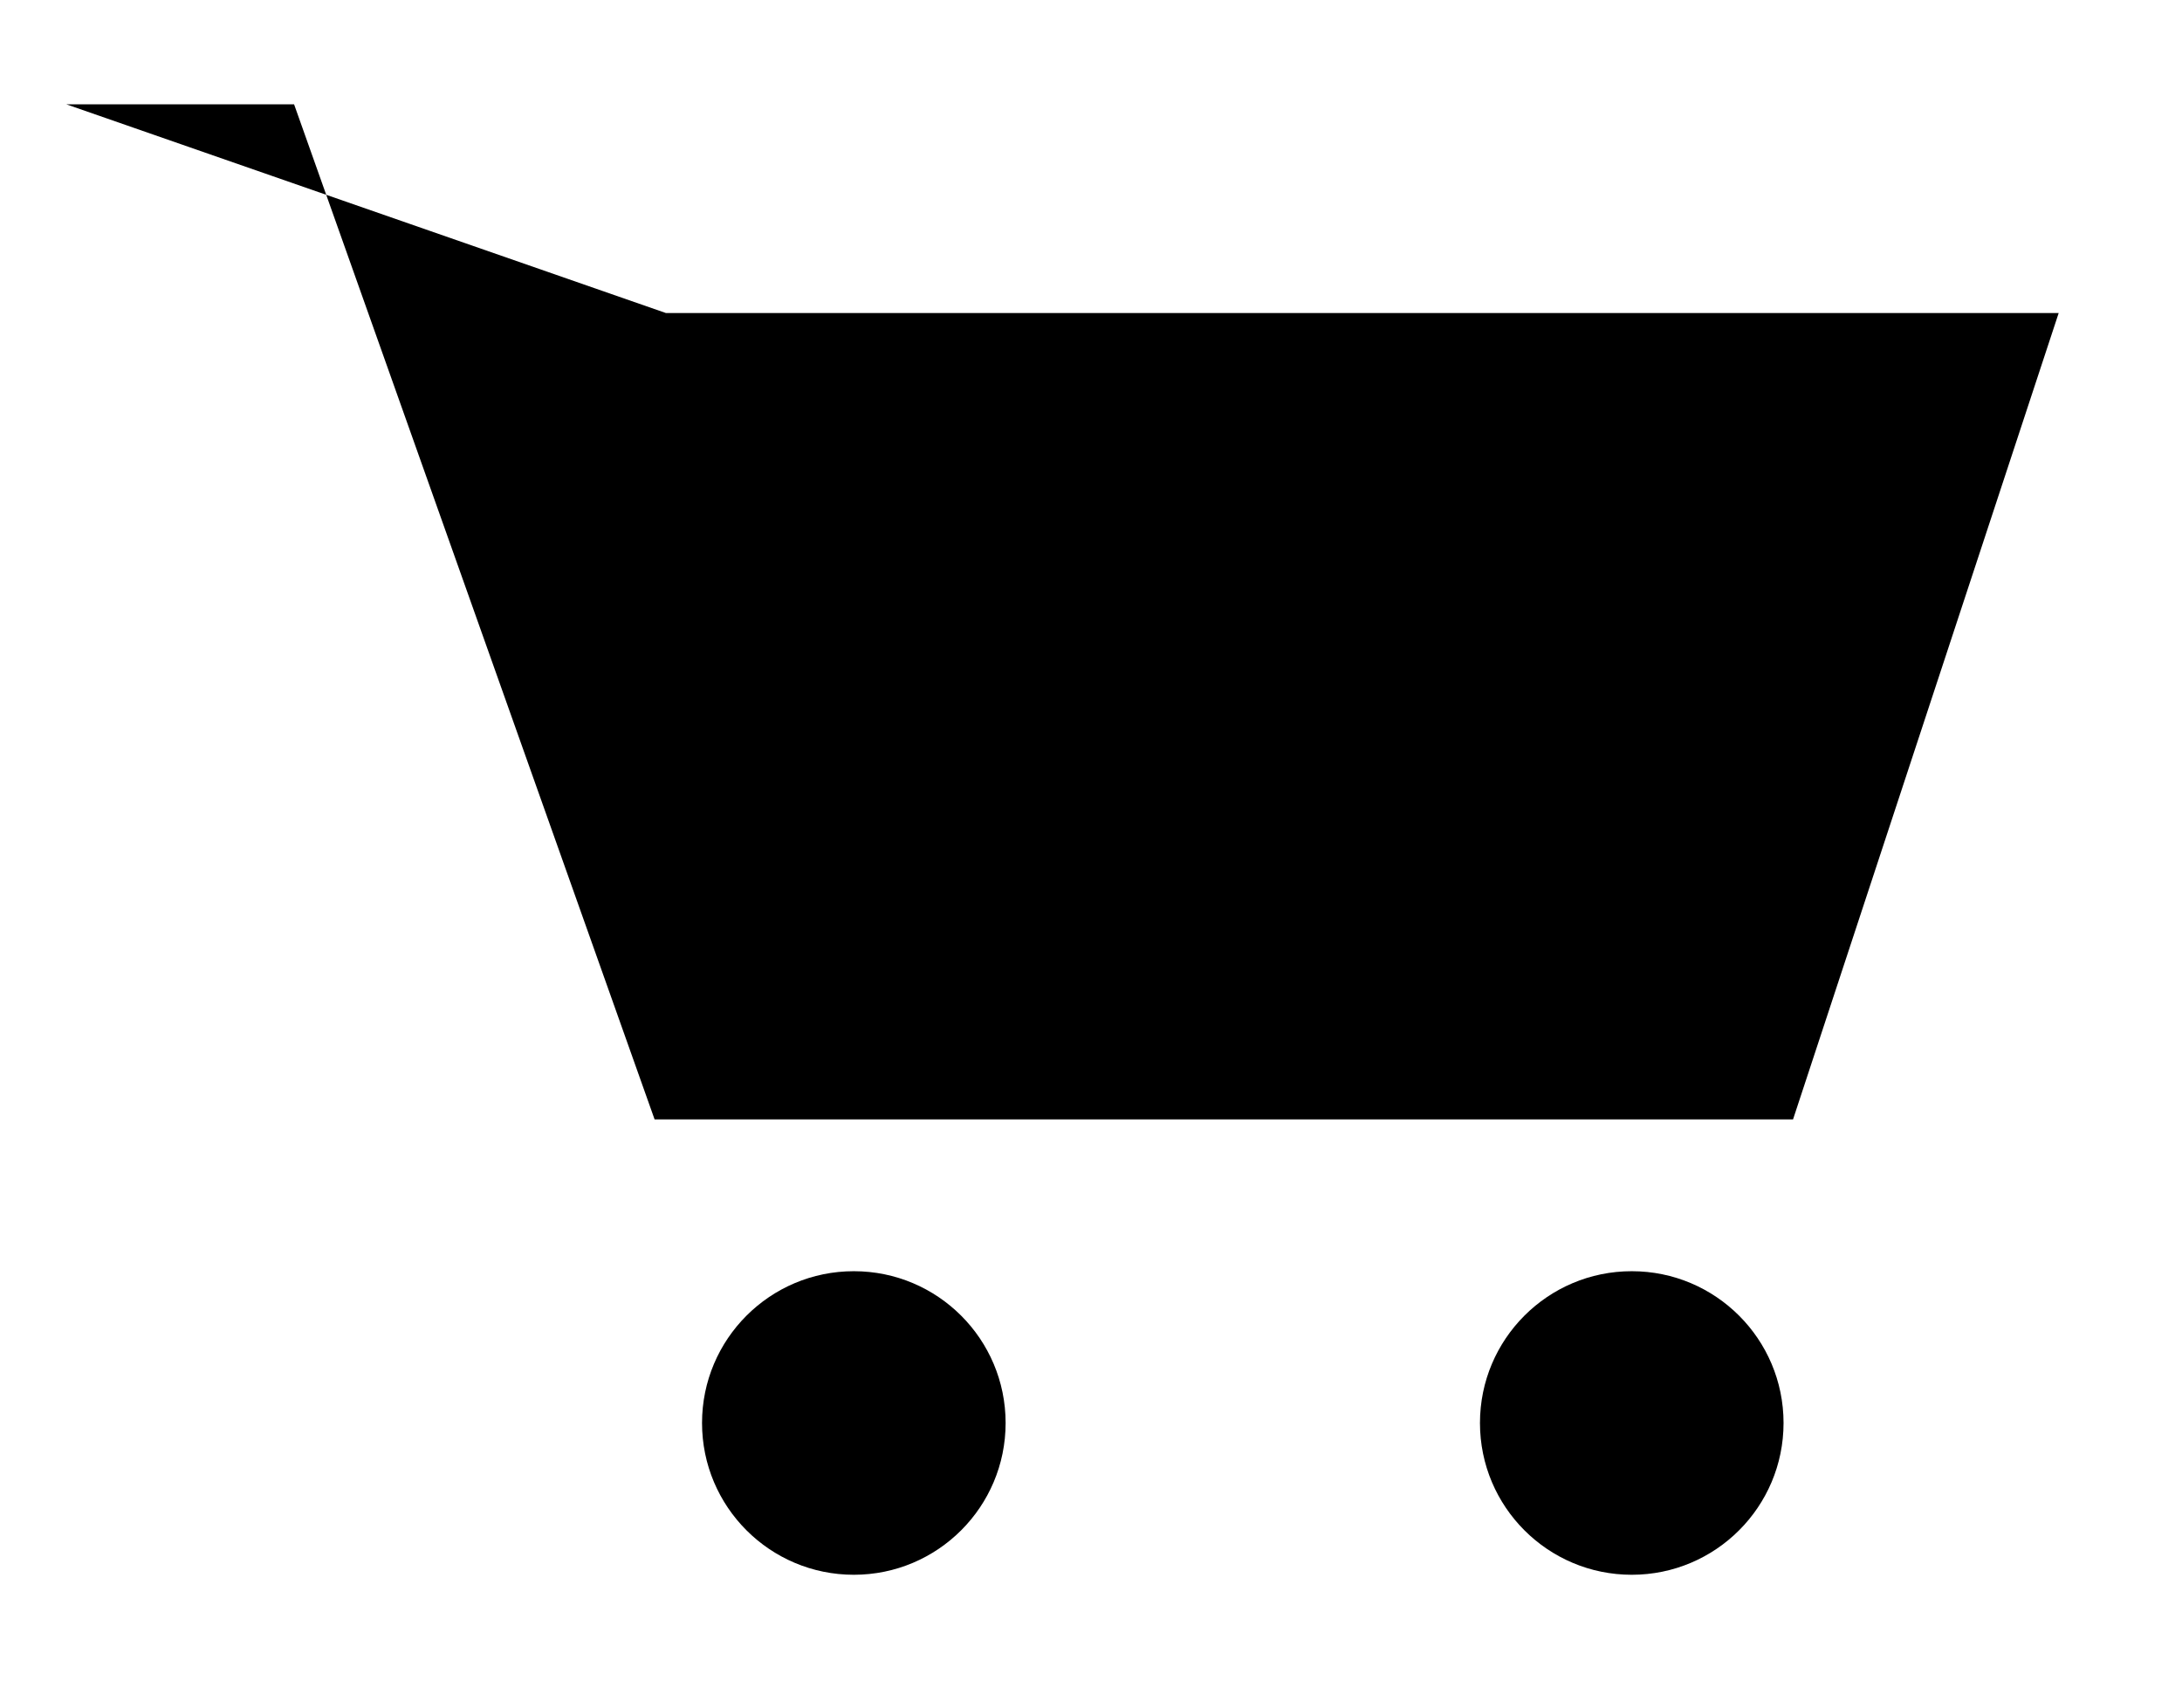
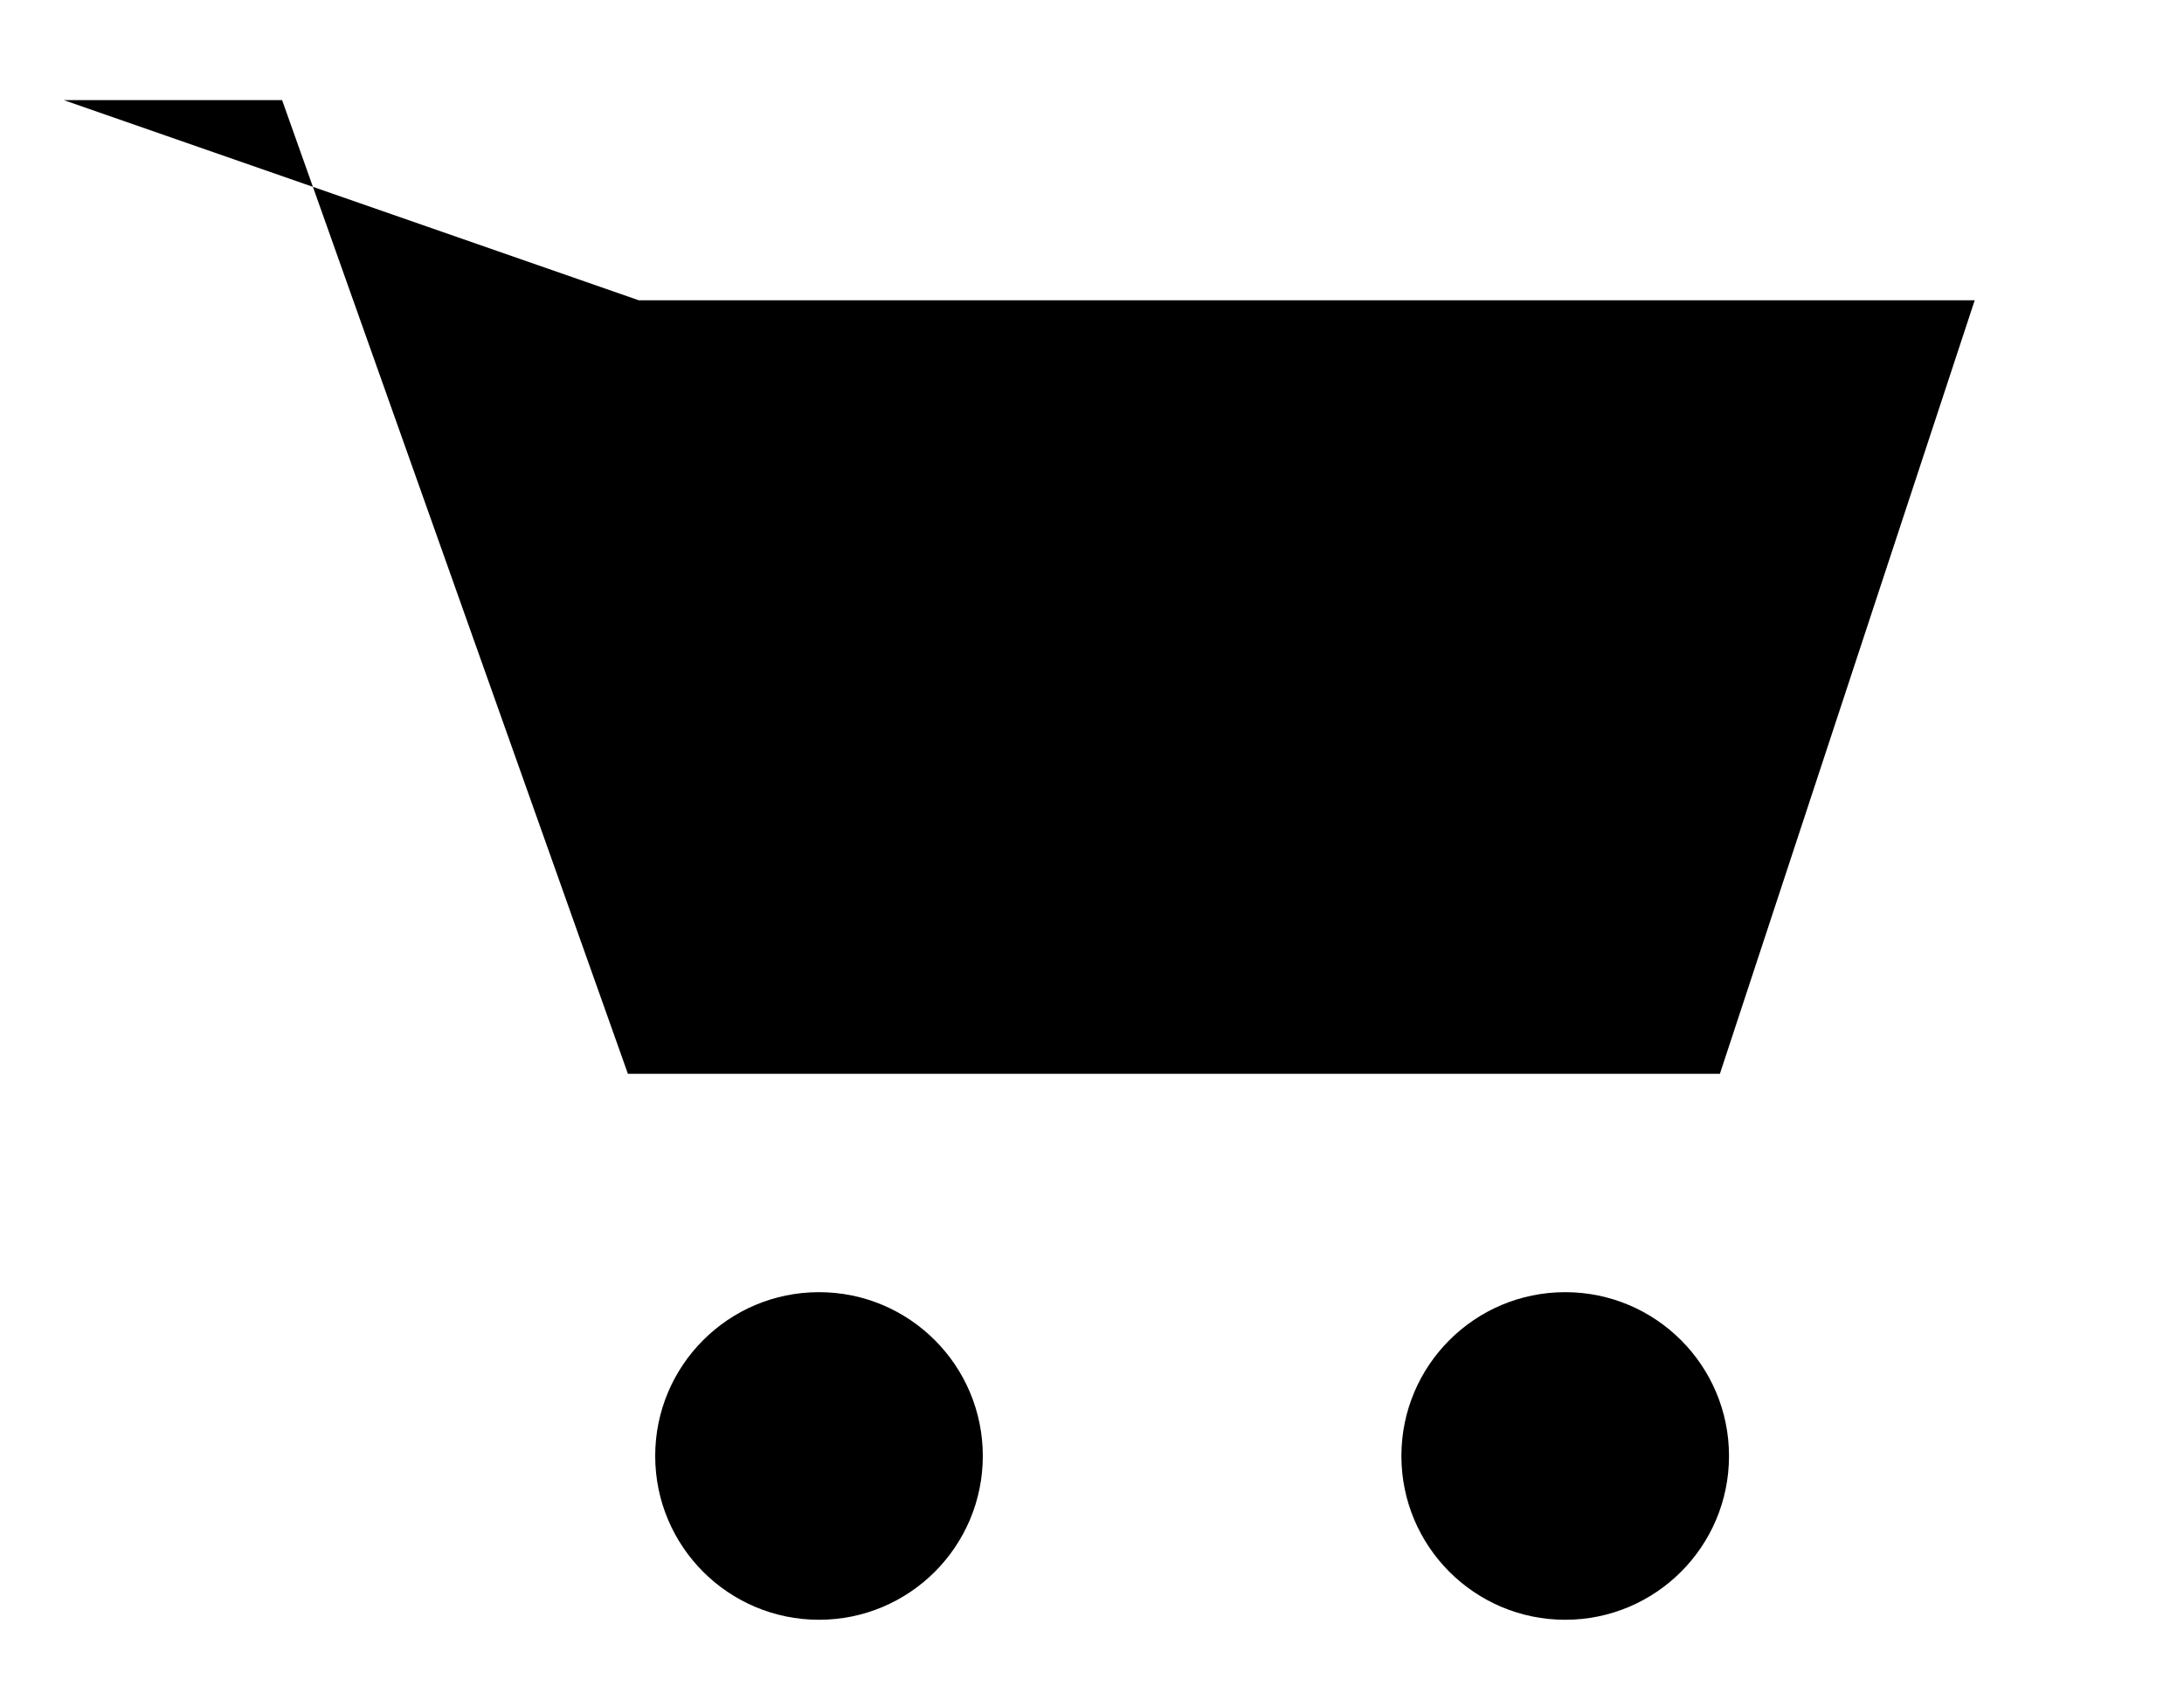
- <svg viewBox="0 0 230 180">
+ <svg viewBox="0 0 240 186">
  <polyline class="st0" points="7,11 31,11 69,118 189,118 217,33 70.2,33" />
-   <circle class="st0" cx="90" cy="150" r="16" />
-   <circle class="st0" cx="172" cy="150" r="16" />
+   <circle class="st0" cx="90" cy="160" r="18" />
+   <circle class="st0" cx="172" cy="160" r="18" />
</svg>
